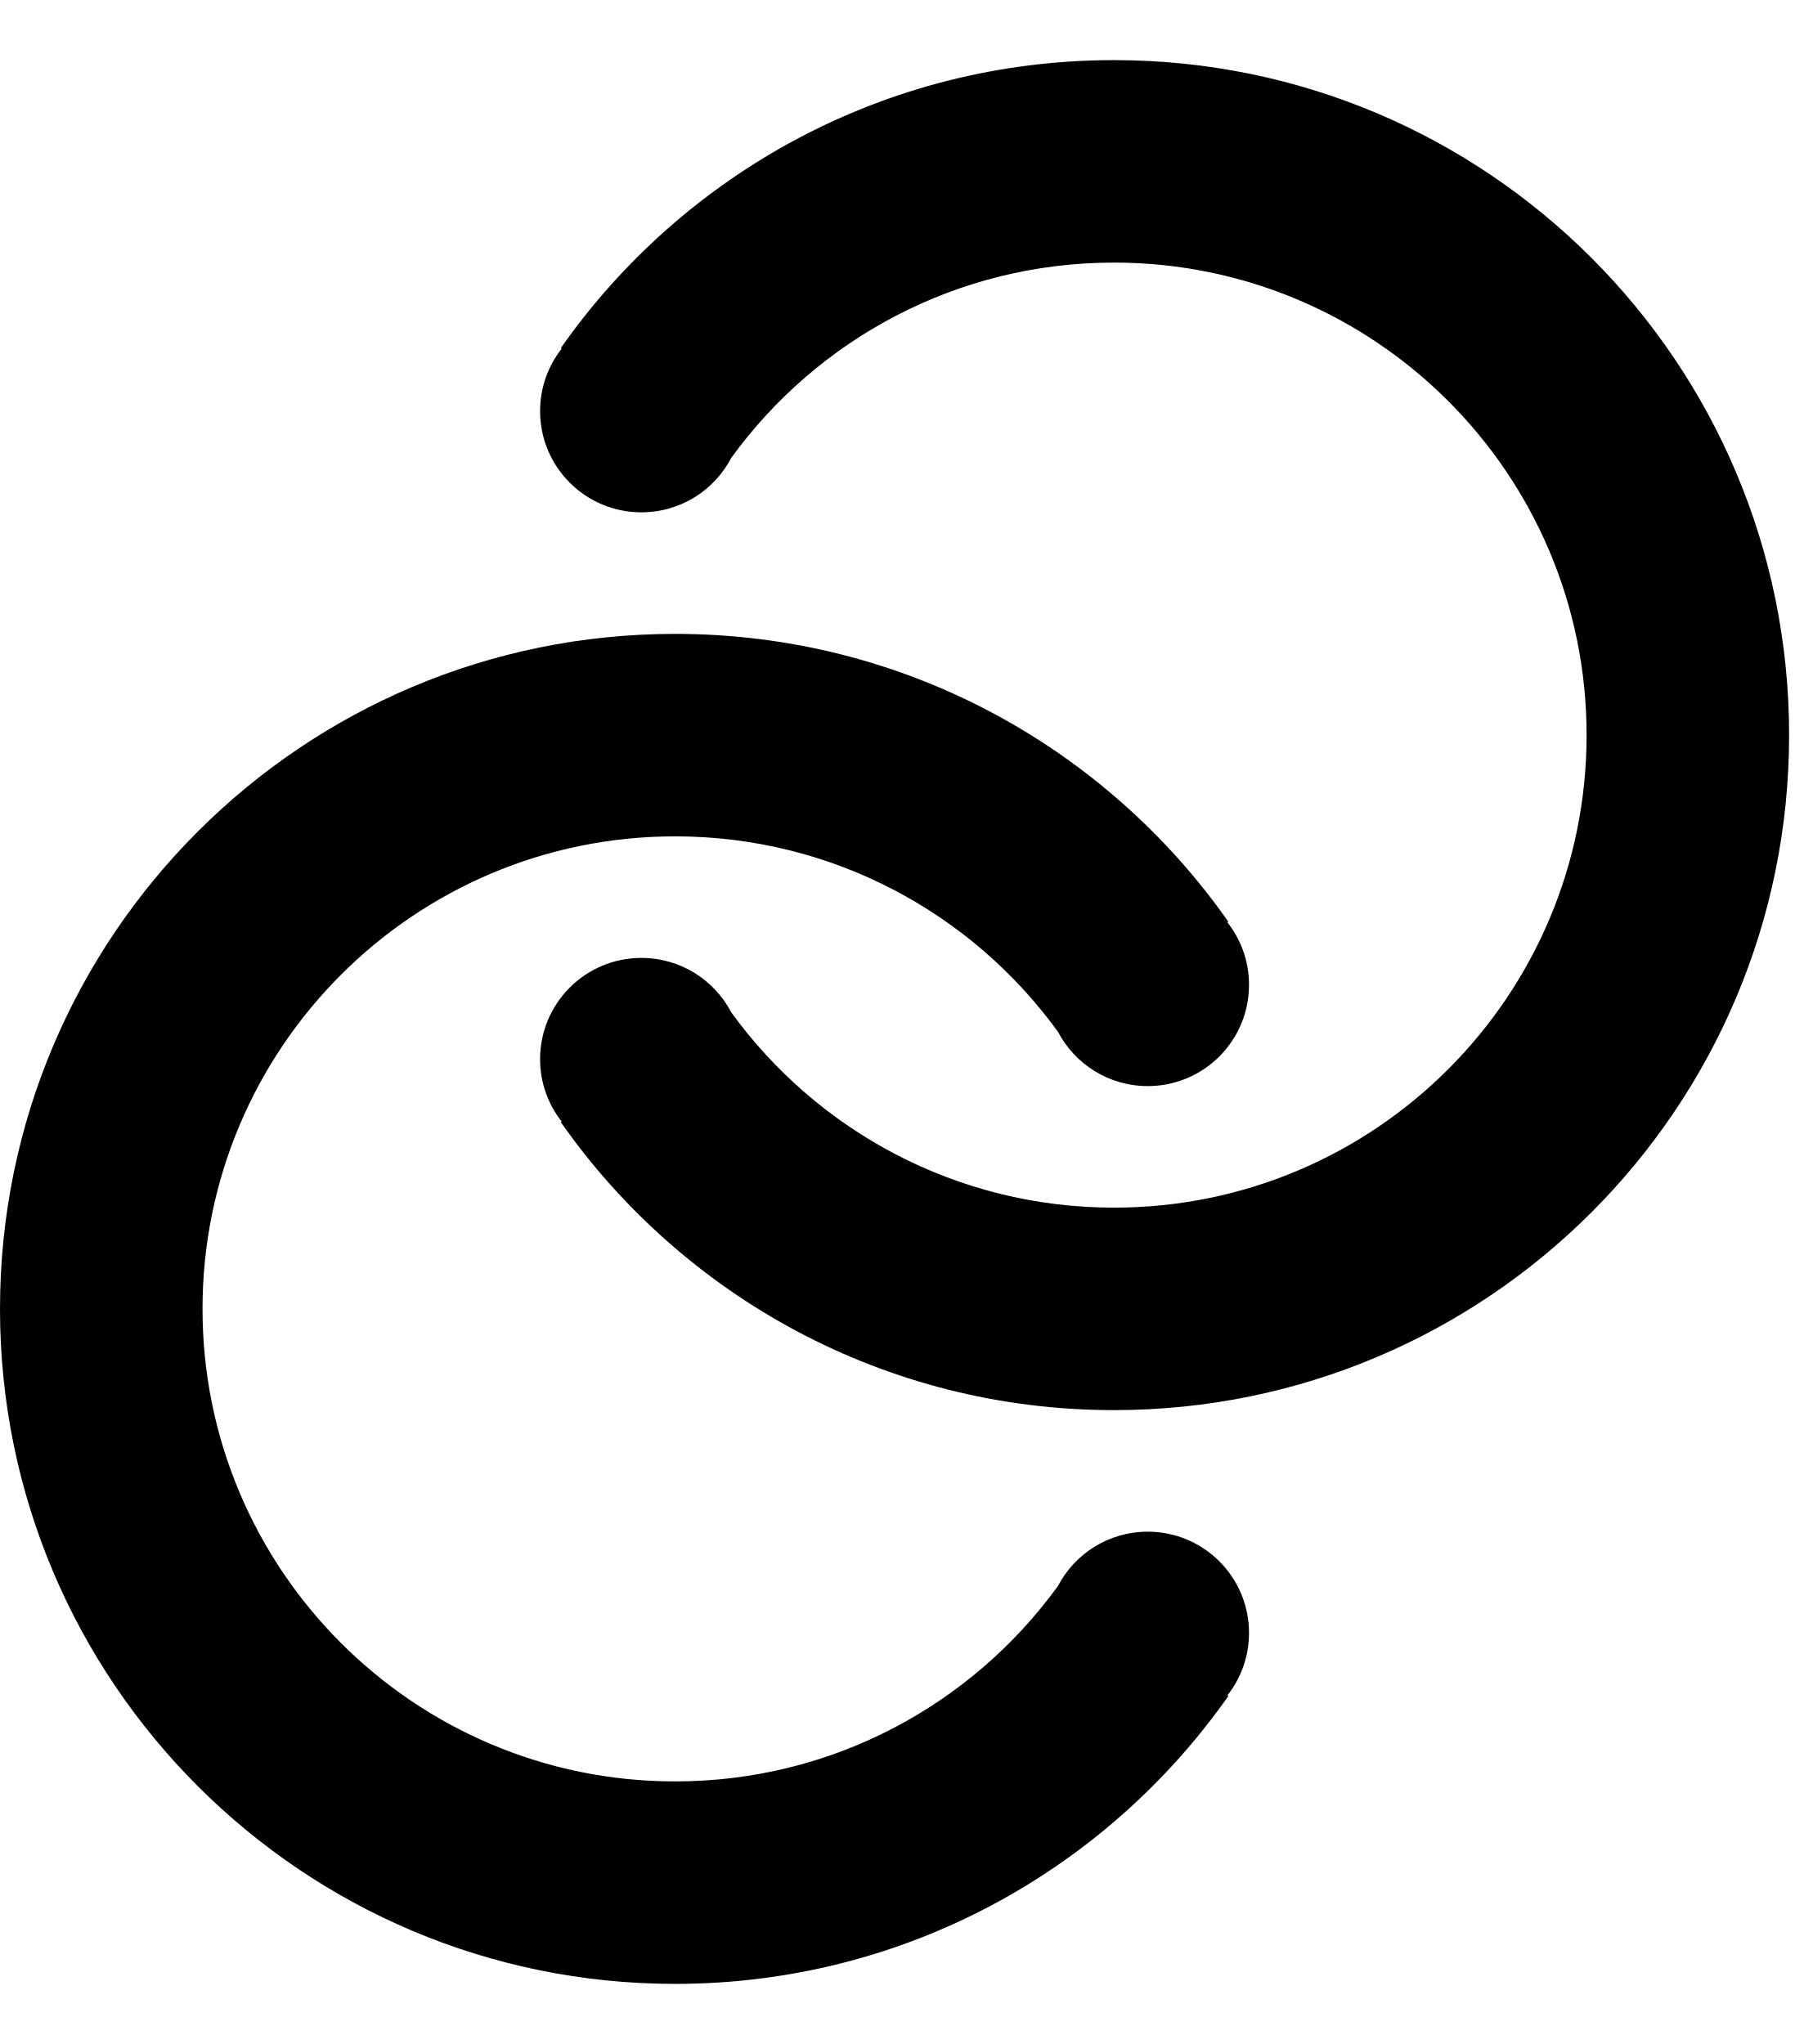
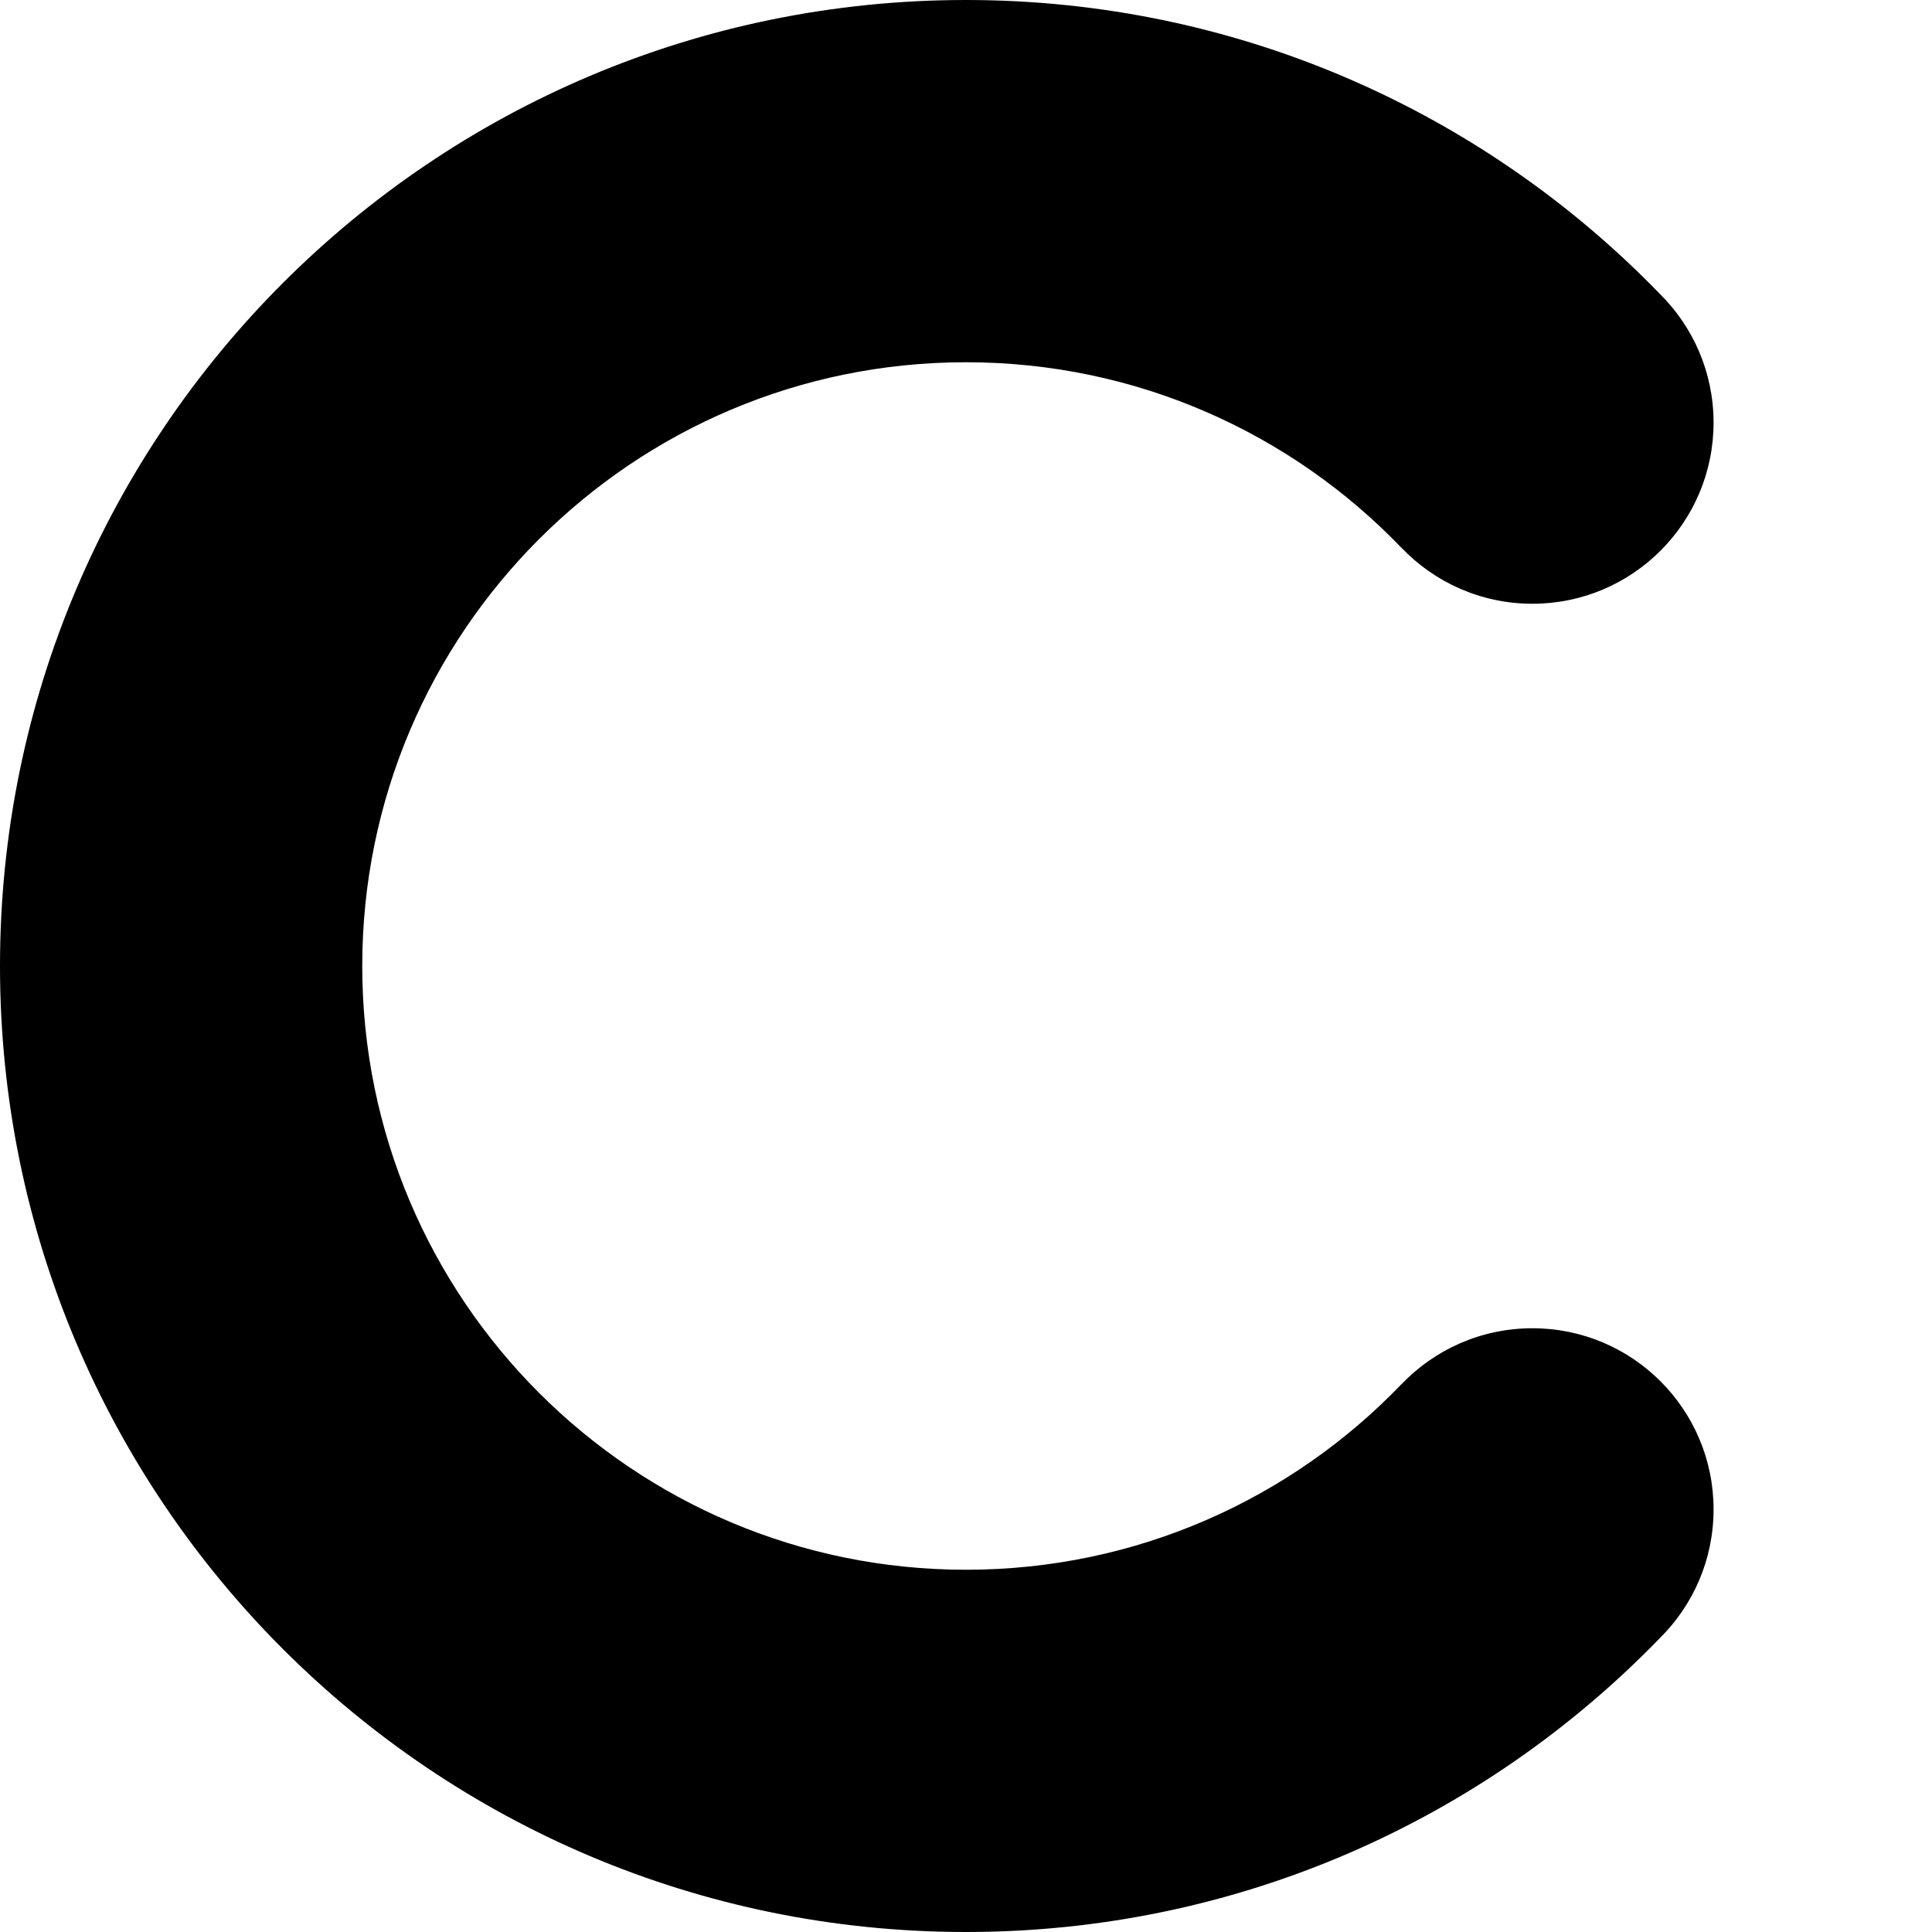
- <svg xmlns="http://www.w3.org/2000/svg" width="15" height="17" viewBox="0 0 15 17" fill="none">
-   <path fill-rule="evenodd" clip-rule="evenodd" d="M13.193 6.114C13.193 8.284 11.434 10.044 9.263 10.044C7.954 10.044 6.794 9.404 6.08 8.419C5.94 8.15 5.658 7.967 5.333 7.967C4.868 7.967 4.491 8.344 4.491 8.809C4.491 9.005 4.558 9.185 4.671 9.329L4.664 9.334C5.679 10.782 7.36 11.728 9.263 11.728C12.364 11.728 14.877 9.215 14.877 6.114C14.877 3.013 12.364 0.5 9.263 0.5C7.36 0.5 5.679 1.446 4.664 2.894L4.671 2.899C4.558 3.043 4.491 3.223 4.491 3.419C4.491 3.884 4.868 4.261 5.333 4.261C5.658 4.261 5.94 4.078 6.08 3.809C6.794 2.824 7.954 2.184 9.263 2.184C11.434 2.184 13.193 3.944 13.193 6.114Z" fill="currentColor" />
-   <path fill-rule="evenodd" clip-rule="evenodd" d="M1.684 10.886C1.684 13.056 3.444 14.816 5.614 14.816C6.923 14.816 8.083 14.176 8.797 13.191C8.938 12.922 9.219 12.739 9.544 12.739C10.009 12.739 10.386 13.116 10.386 13.581C10.386 13.777 10.319 13.957 10.206 14.101L10.214 14.106C9.198 15.553 7.517 16.5 5.614 16.5C2.514 16.5 2.19345e-05 13.986 2.19345e-05 10.886C2.19345e-05 7.785 2.514 5.272 5.614 5.272C7.517 5.272 9.198 6.218 10.214 7.666L10.206 7.671C10.319 7.814 10.386 7.995 10.386 8.191C10.386 8.656 10.009 9.033 9.544 9.033C9.219 9.033 8.938 8.85 8.797 8.581C8.083 7.596 6.923 6.956 5.614 6.956C3.444 6.956 1.684 8.716 1.684 10.886Z" fill="currentColor" />
+ <svg xmlns="http://www.w3.org/2000/svg" width="160" height="160" viewBox="0 0 160 160" fill="none">
+   <path fill-rule="evenodd" clip-rule="evenodd" d="M137.459 135.664C122.917 150.672 102.548 160 80 160C35.817 160 0 124.183 0 80C0 35.817 35.817 0 80 0C102.548 0 122.917 9.328 137.459 24.336C140.207 27.055 141.91 30.829 141.91 35C141.91 43.284 135.194 50 126.91 50C122.643 50 118.792 48.218 116.061 45.359L116.058 45.361C106.96 35.893 94.168 30 80 30C52.386 30 30 52.386 30 80C30 107.614 52.386 130 80 130C94.168 130 106.96 124.107 116.058 114.638L116.061 114.641C118.792 111.782 122.643 110 126.91 110C135.194 110 141.91 116.716 141.91 125C141.91 129.171 140.207 132.945 137.459 135.664Z" fill="currentColor" />
</svg>
